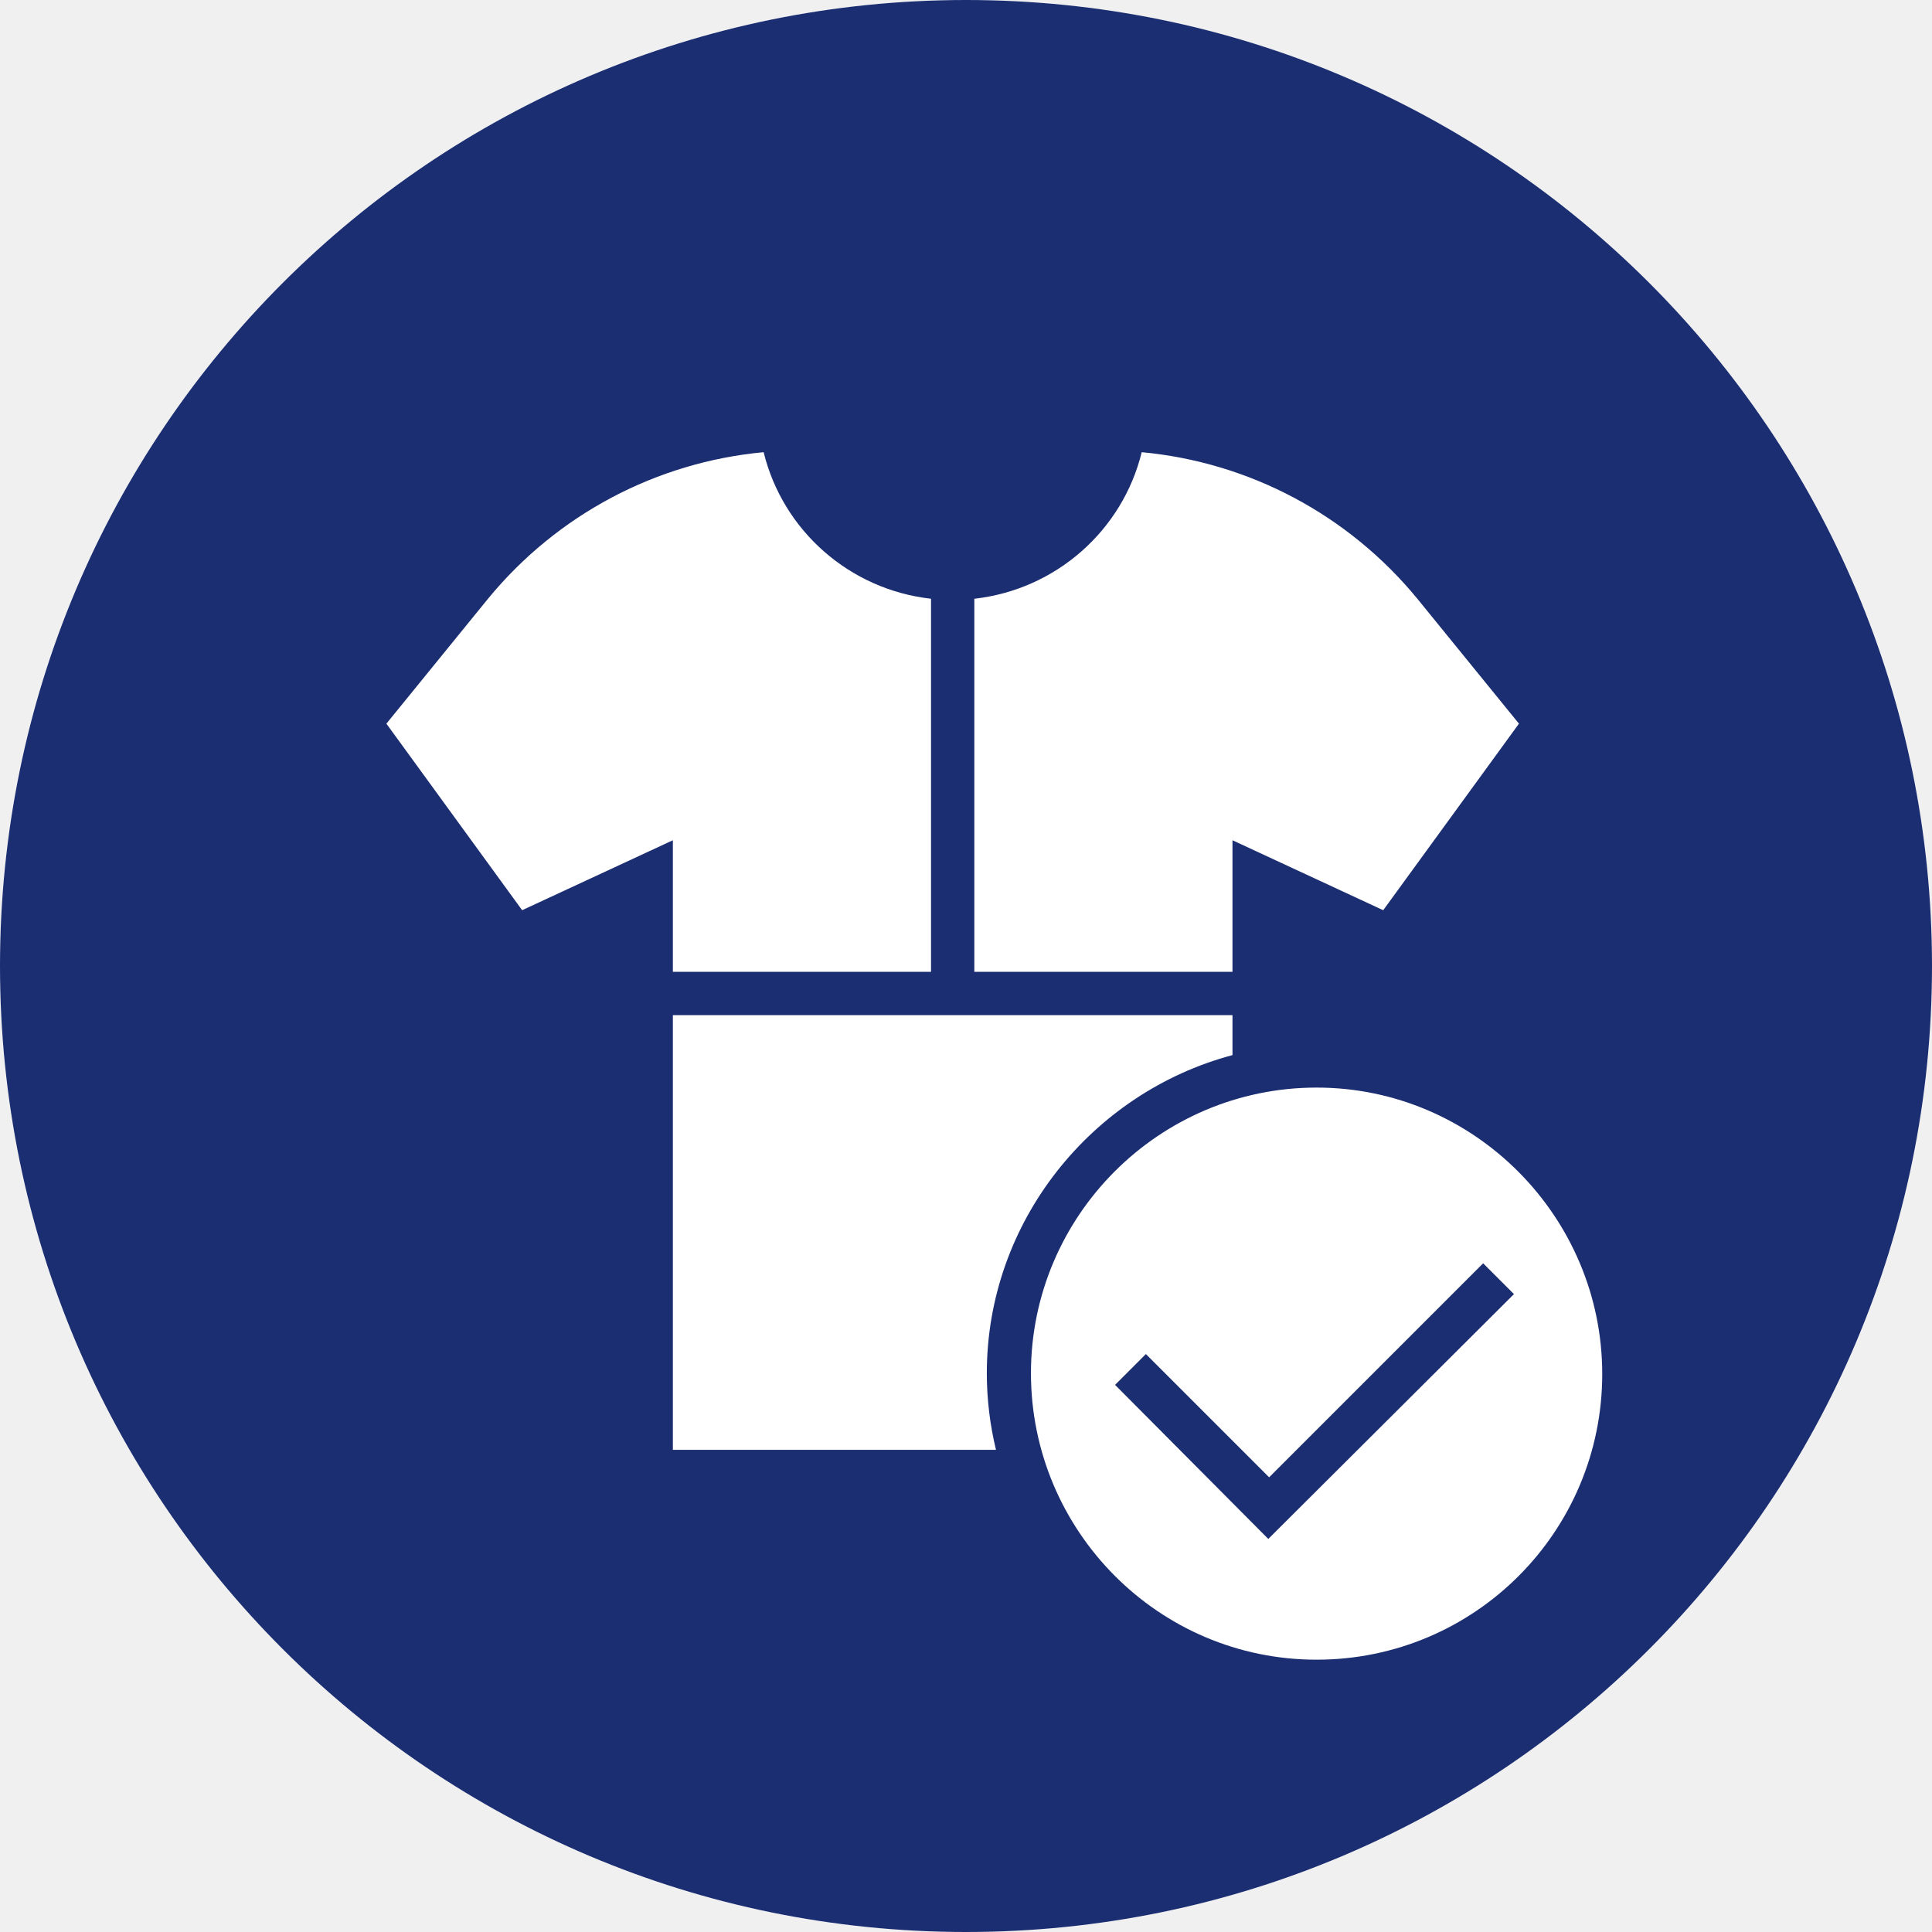
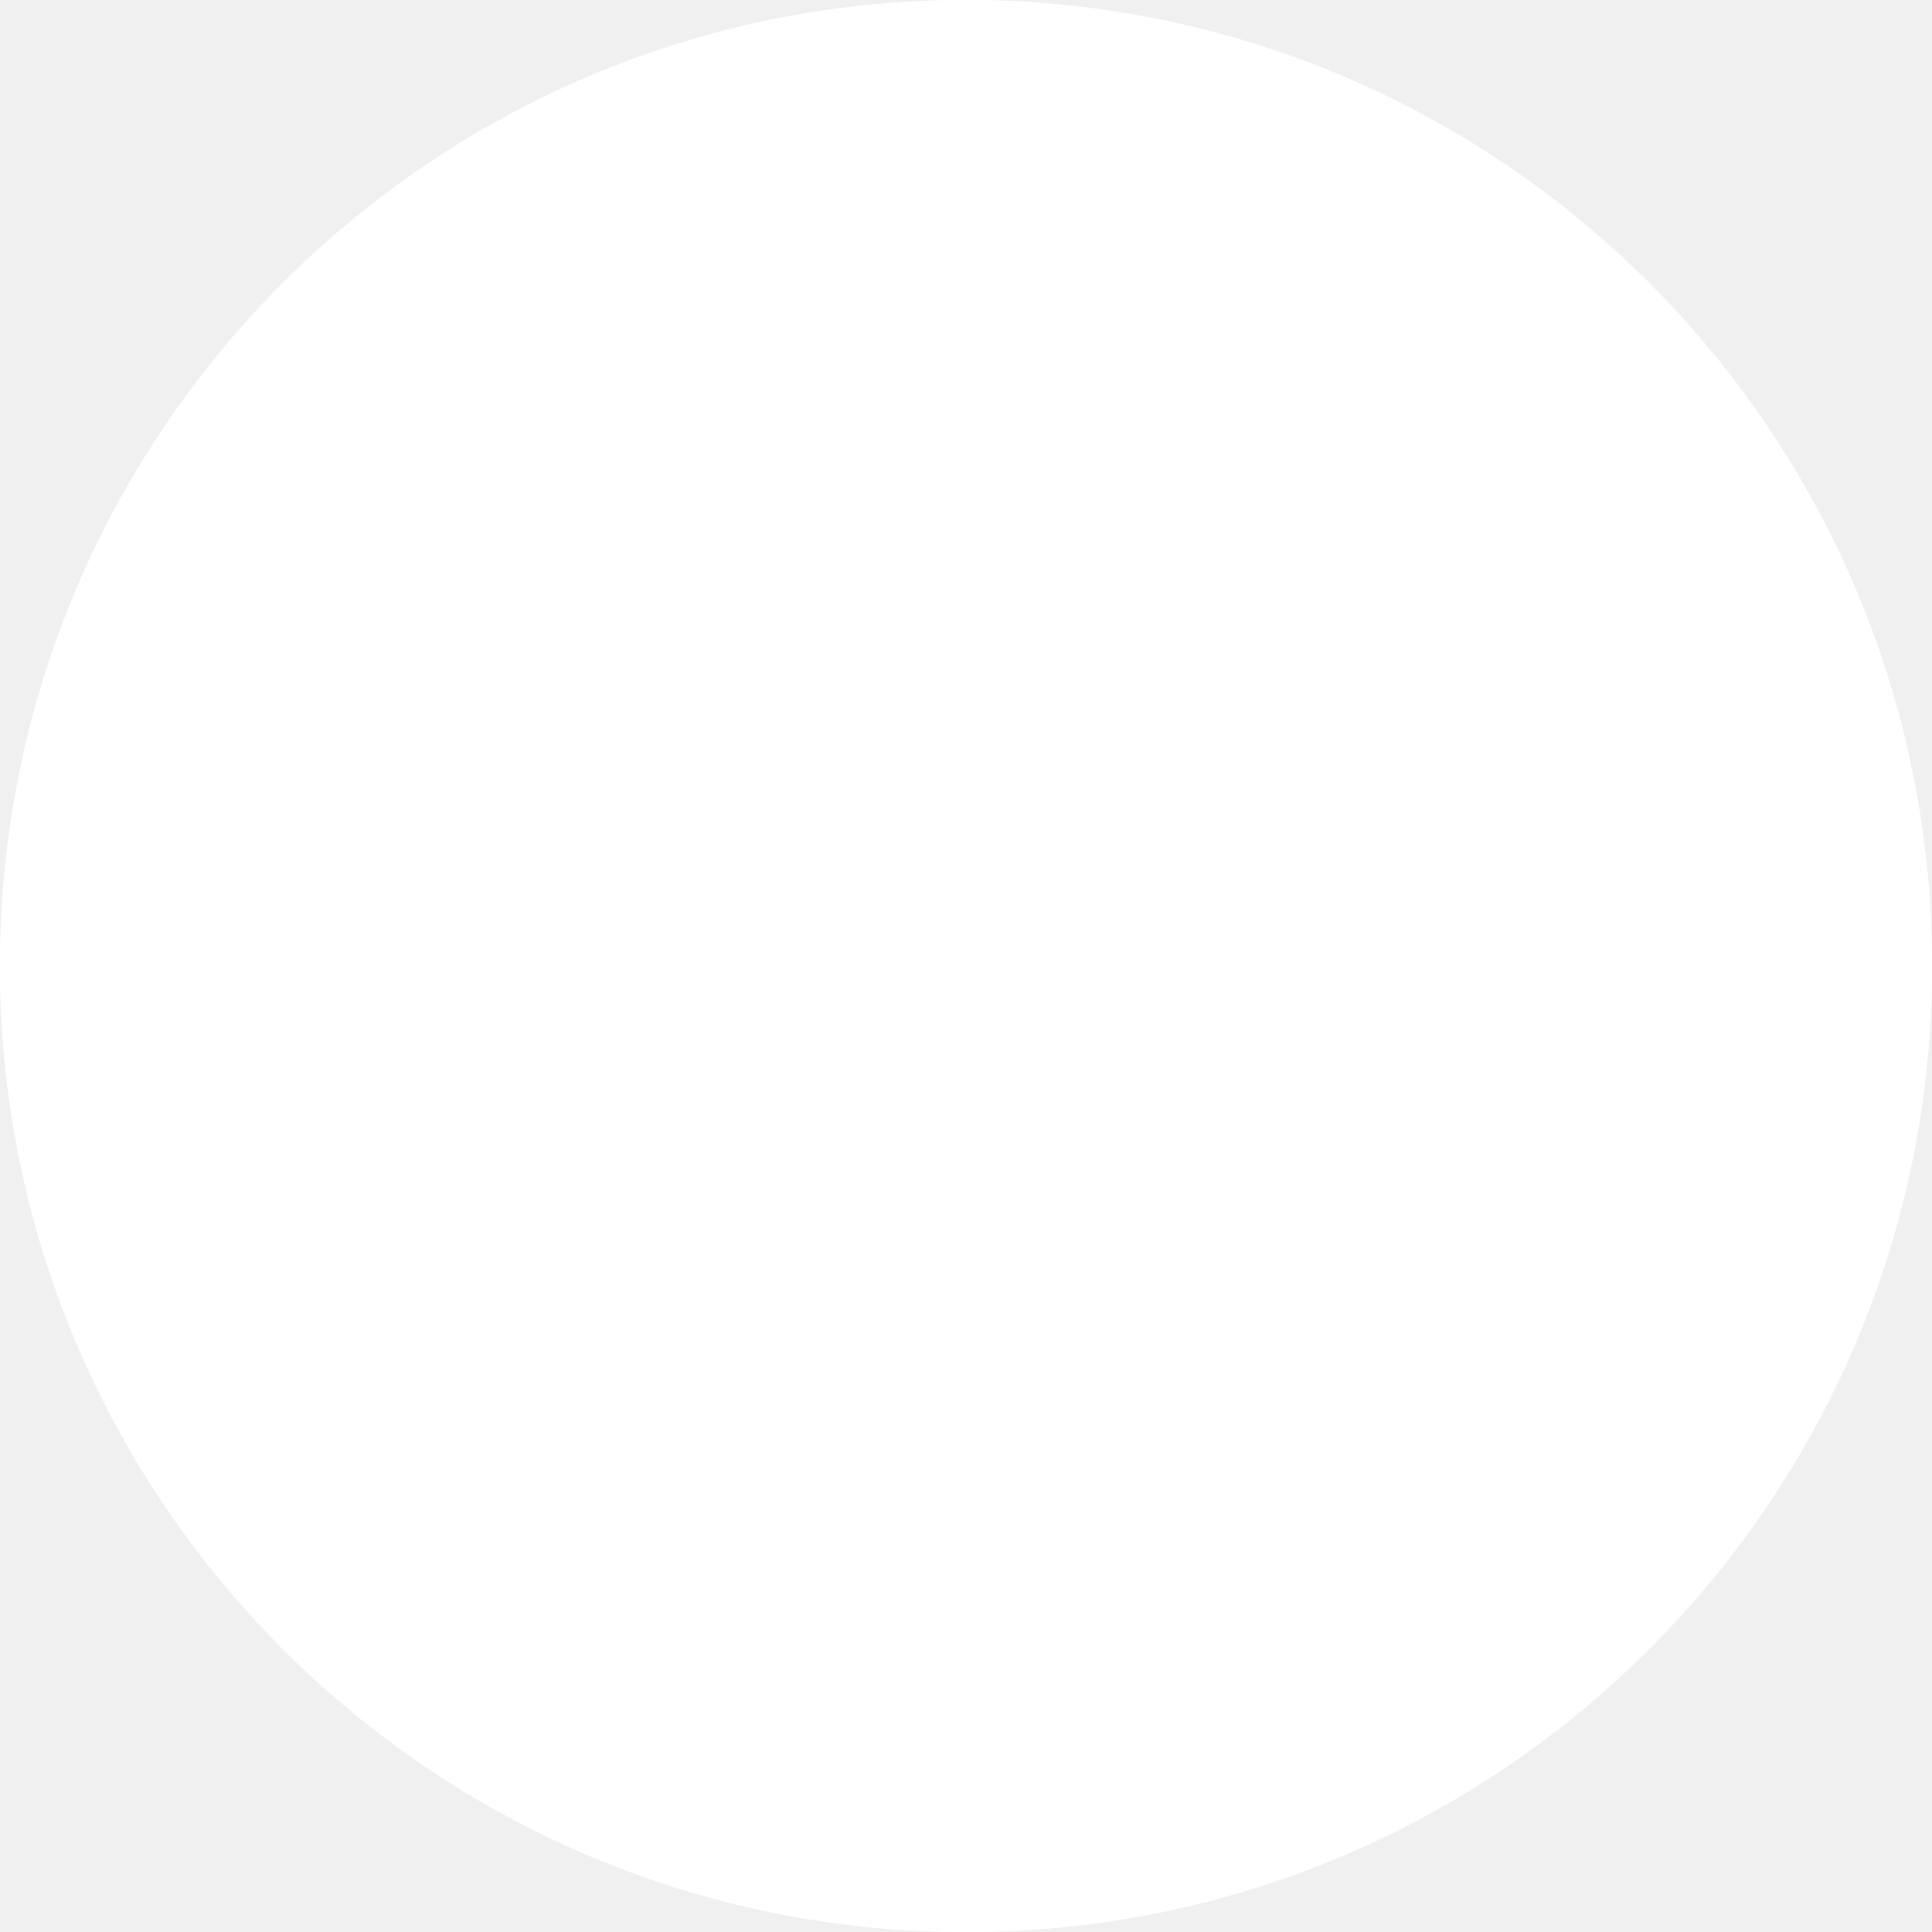
<svg xmlns="http://www.w3.org/2000/svg" version="1.1" id="Layer_1" x="0px" y="0px" viewBox="0 0 232 232" style="enable-background:new 0 0 232 232;" xml:space="preserve">
  <style type="text/css">
- 	.st0{fill:rgba(28, 46, 114, 1);}
+ 	.st0{fill:rgba(255, 255, 255, 1);}
</style>
  <g>
-     <circle cx="522.7" cy="271.6" r="34.3" fill="#FFFFFF" />
+     <circle cx="522.7" cy="271.6" r="34.3" fill="rgba(4, 30, 70, 1)" />
    <path class="st0" d="M445.4,223.4h31v-44.8c-9.8-1.1-17.8-8.2-20.1-17.6c-12.9,1.2-24.8,7.5-33.1,17.6l-12.2,15l16.3,22.4l18.1-8.4   V223.4z" />
    <path class="st0" d="M512.6,233.4v-4.8h-67.2v52.2h38.8c-0.7-2.9-1.1-6-1.1-9.2C483.1,253.4,495.7,237.9,512.6,233.4z" />
    <path class="st0" d="M512.6,207.6l18.1,8.4l16.3-22.4l-12.2-15c-8.3-10.1-20.2-16.4-33.1-17.6c-2.3,9.4-10.3,16.5-20.1,17.6v44.8   h31V207.6z" />
    <path class="st0" d="M522.7,237.3c-18.9,0-34.3,15.4-34.3,34.3c0,18.9,15.3,34.4,34.3,34.4s34.3-15.4,34.3-34.3   S541.6,237.3,522.7,237.3z M516.9,291.5L498.5,273l3.7-3.7l14.8,14.8l25.7-25.7l3.7,3.7L516.9,291.5z" />
  </g>
  <g>
    <circle cx="116" cy="116" r="116" fill="#FFFFFF" />
    <polygon class="st0" points="152.4,177.4 137.6,162.6 133.9,166.3 152.3,184.8 181.8,155.4 178.1,151.7  " />
    <path class="st0" d="M116,0C51.9,0,0,51.9,0,116s51.9,116,116,116s116-51.9,116-116S180.1,0,116,0z M117,71.9   c9.8-1.1,17.8-8.2,20.1-17.6c12.9,1.2,24.8,7.5,33.1,17.6l12.2,15l-16.3,22.4l-18.1-8.4v15.8h-31V71.9z M46.4,86.9l12.2-15   c8.3-10.1,20.2-16.4,33.1-17.6c2.3,9.4,10.3,16.5,20.1,17.6v44.8h-31v-15.8l-18.1,8.4L46.4,86.9z M80.8,174.1v-52.2H148v4.8   c-16.9,4.5-29.5,20-29.5,38.2c0,3.2,0.4,6.3,1.1,9.2H80.8z M158.1,199.3c-19,0-34.3-15.5-34.3-34.4c0-18.9,15.4-34.3,34.3-34.3   c18.9,0,34.3,15.5,34.3,34.4C192.4,183.9,177.1,199.3,158.1,199.3z" />
  </g>
</svg>
